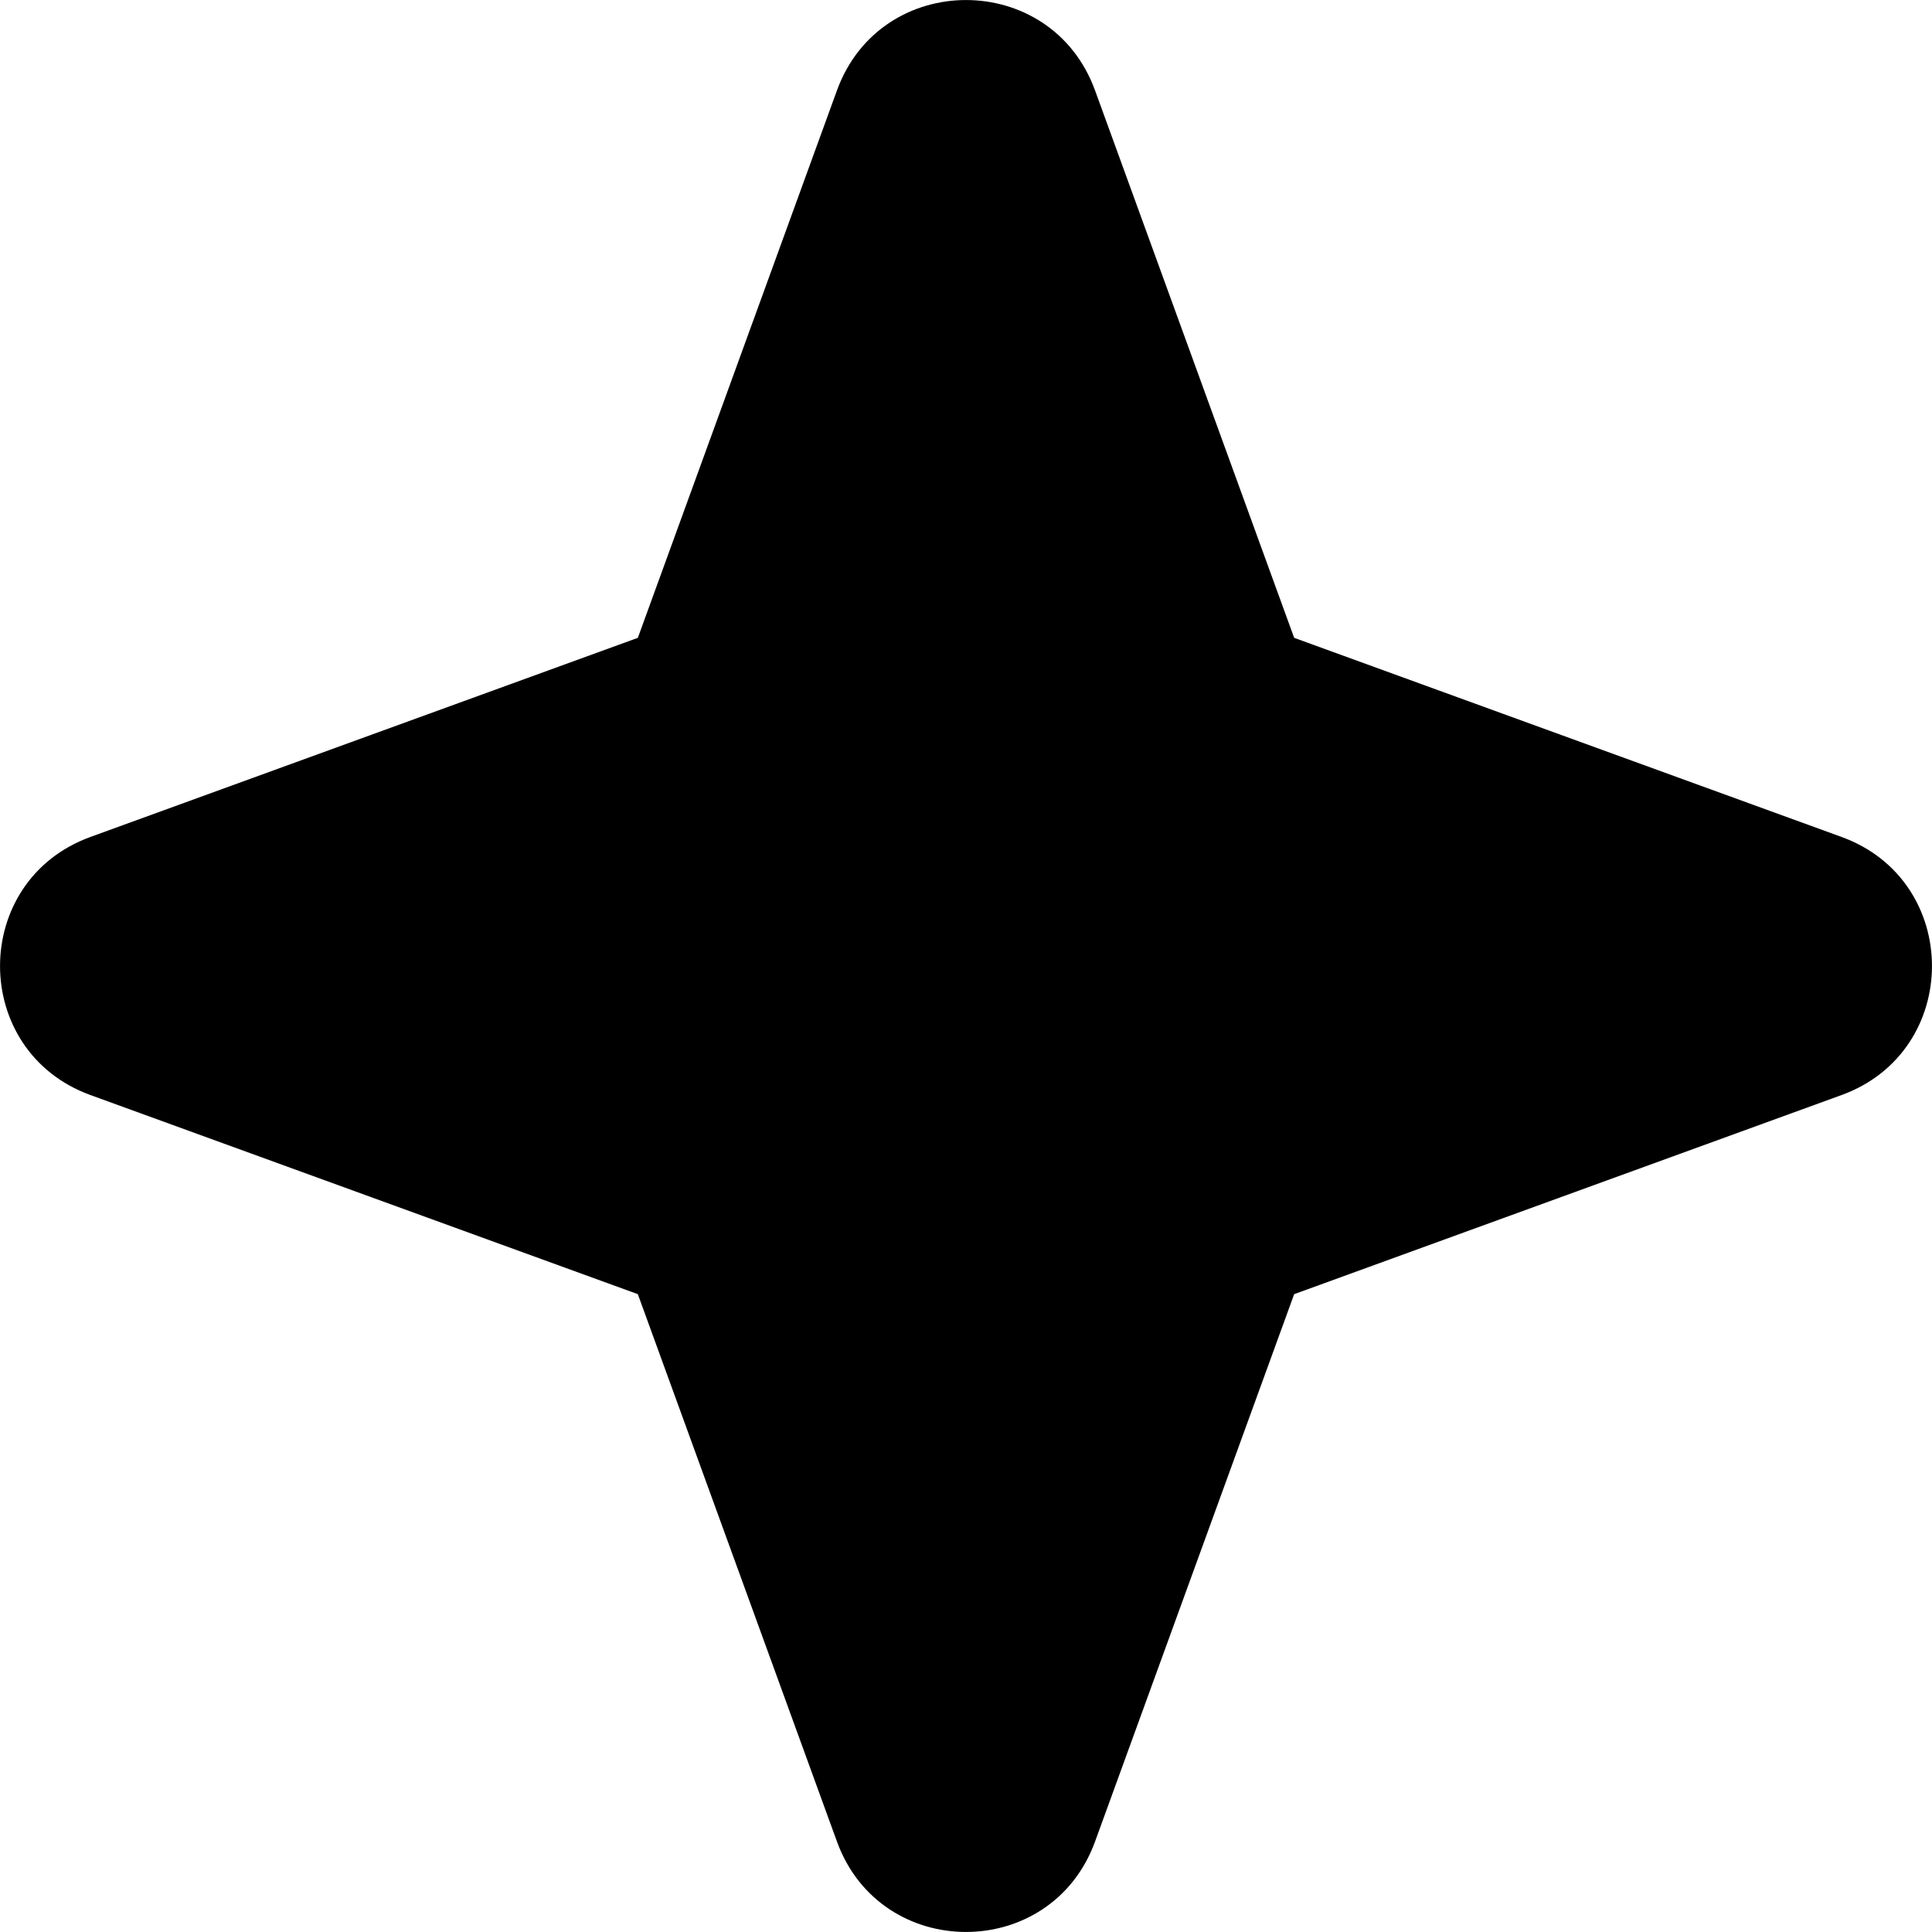
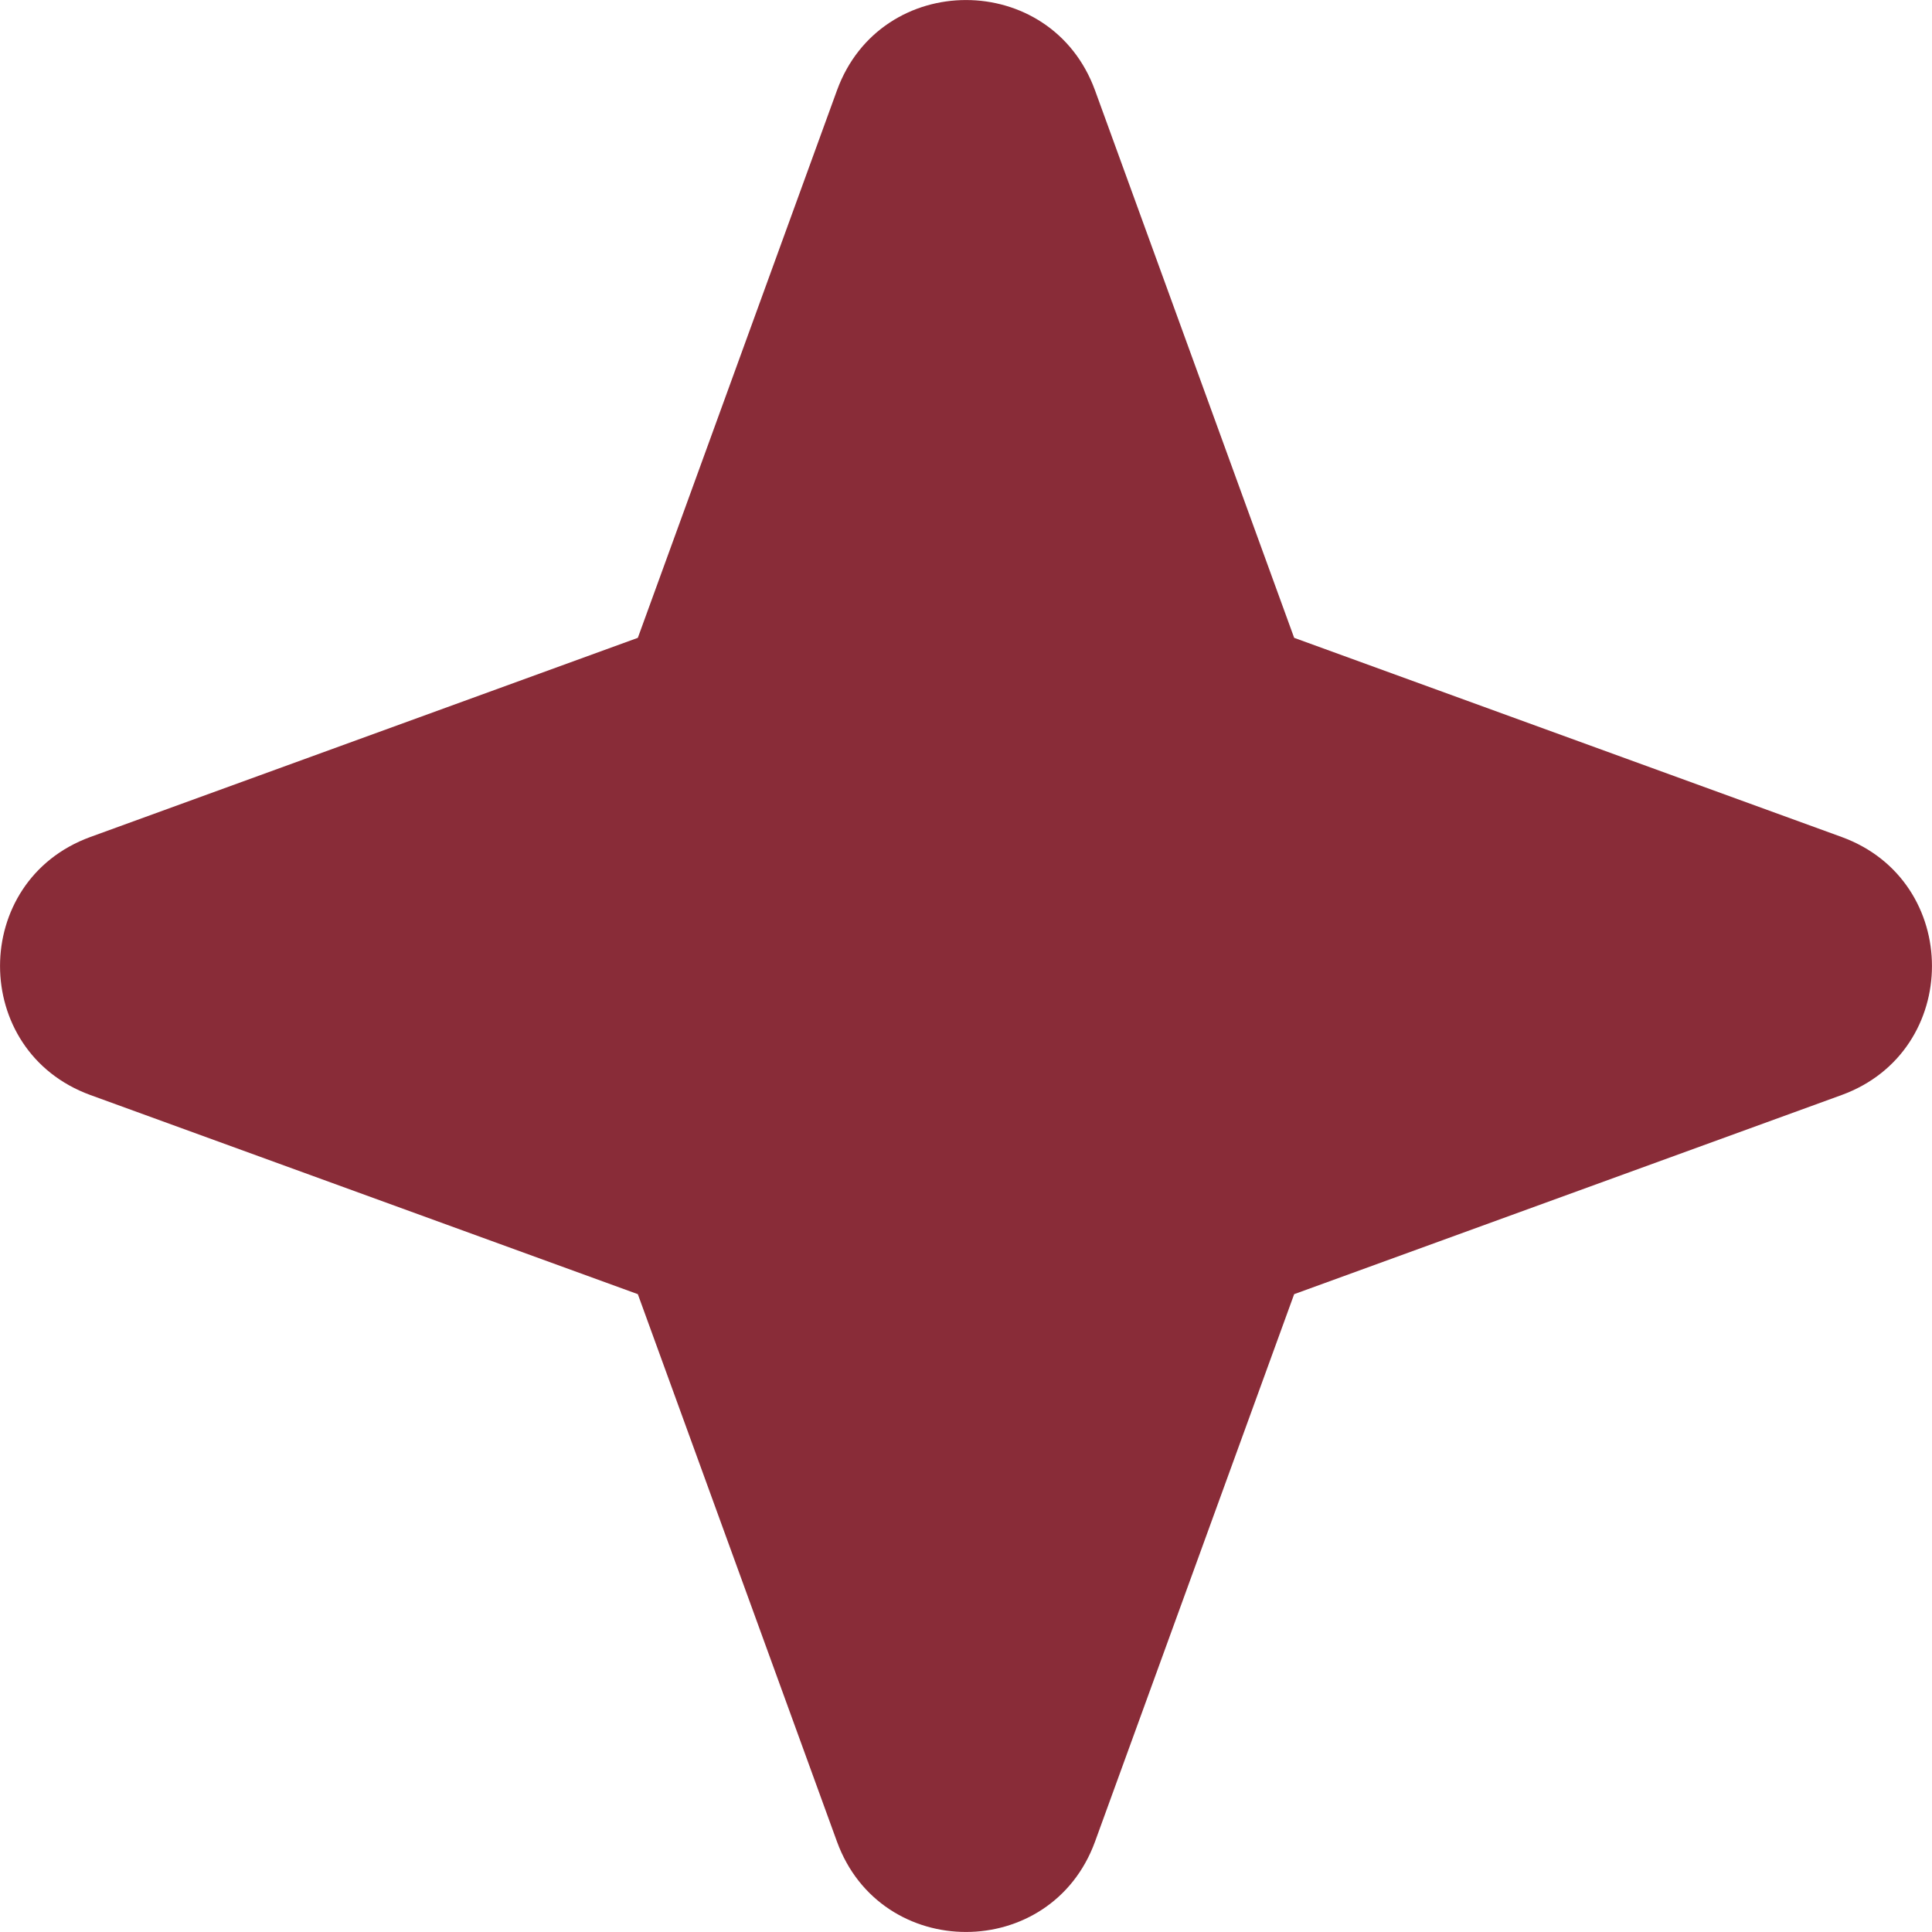
<svg xmlns="http://www.w3.org/2000/svg" width="14" height="14" viewBox="0 0 14 14">
-   <path fill="currentColor" fill-rule="evenodd" d="M7.935.655c-.318-.873-1.552-.873-1.87 0L4.622 4.622L.655 6.065c-.873.318-.873 1.552 0 1.87l3.967 1.443l1.443 3.967c.318.873 1.552.873 1.87 0l1.443-3.967l3.967-1.443c.873-.318.873-1.552 0-1.87L9.378 4.622z" clip-rule="evenodd" />
+   <path fill="#892c38" fill-rule="evenodd" d="M7.935.655c-.318-.873-1.552-.873-1.87 0L4.622 4.622L.655 6.065c-.873.318-.873 1.552 0 1.87l3.967 1.443l1.443 3.967c.318.873 1.552.873 1.87 0l1.443-3.967l3.967-1.443c.873-.318.873-1.552 0-1.87L9.378 4.622z" clip-rule="evenodd" />
</svg>
